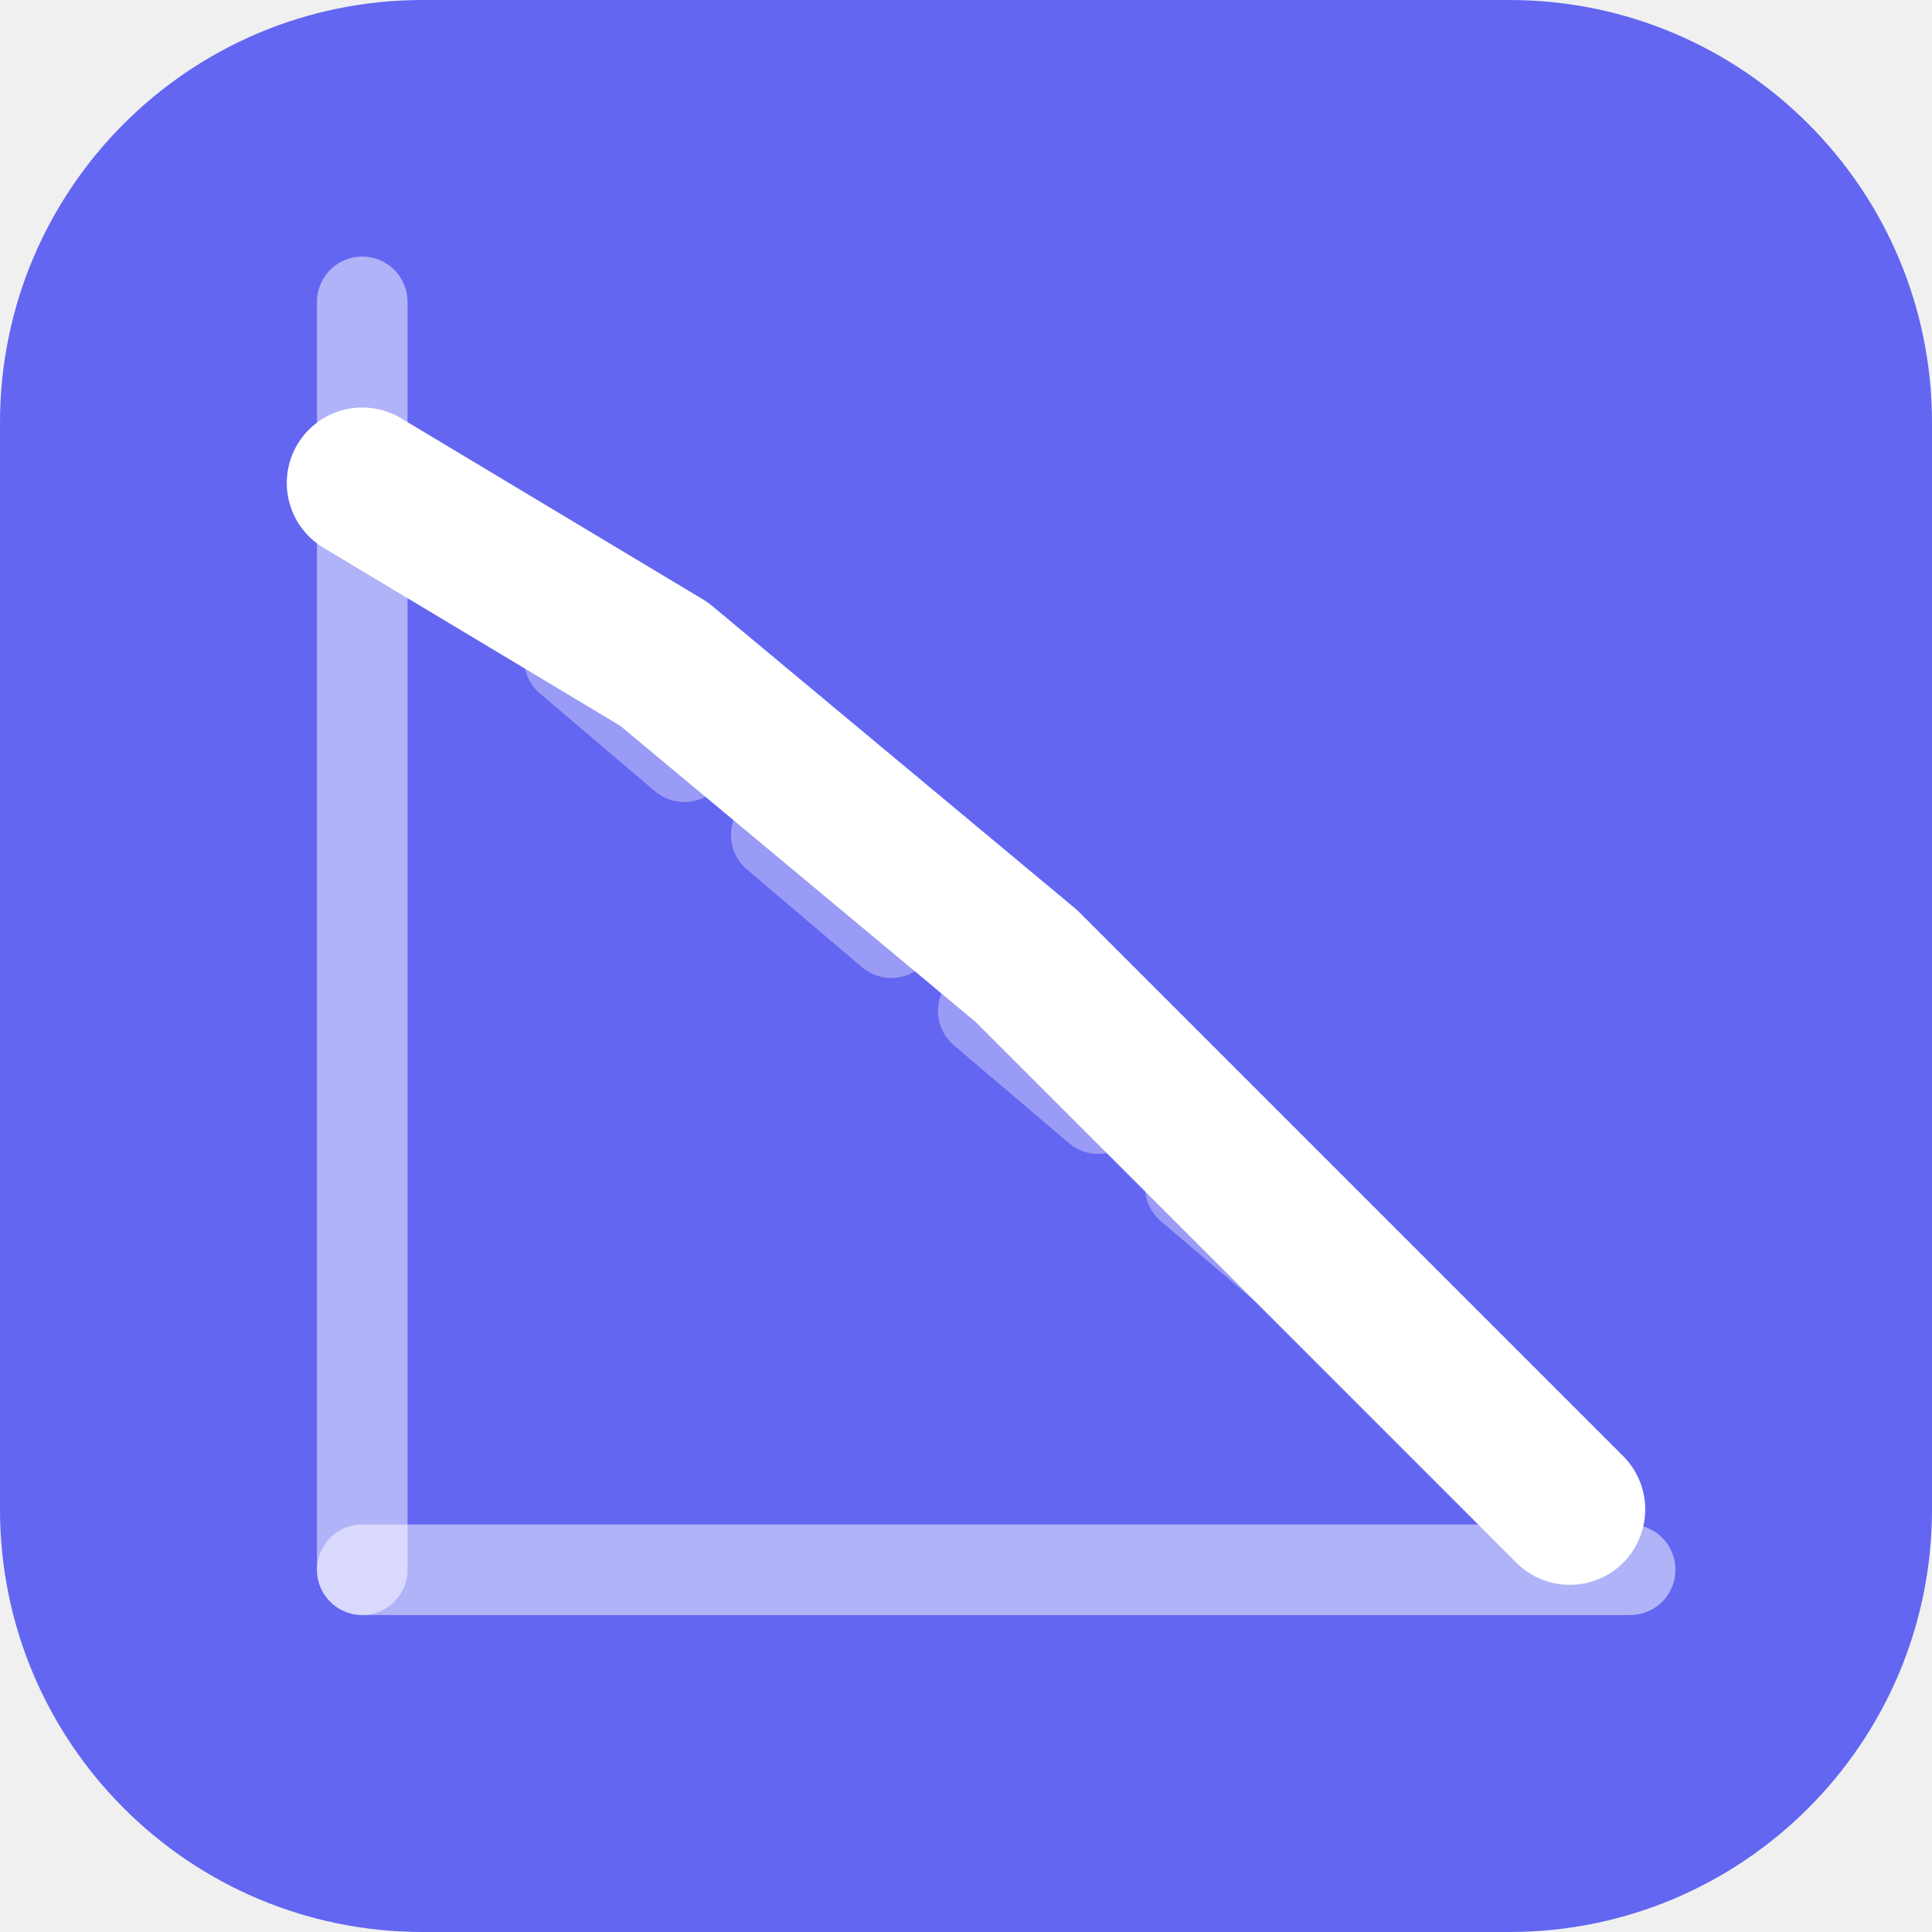
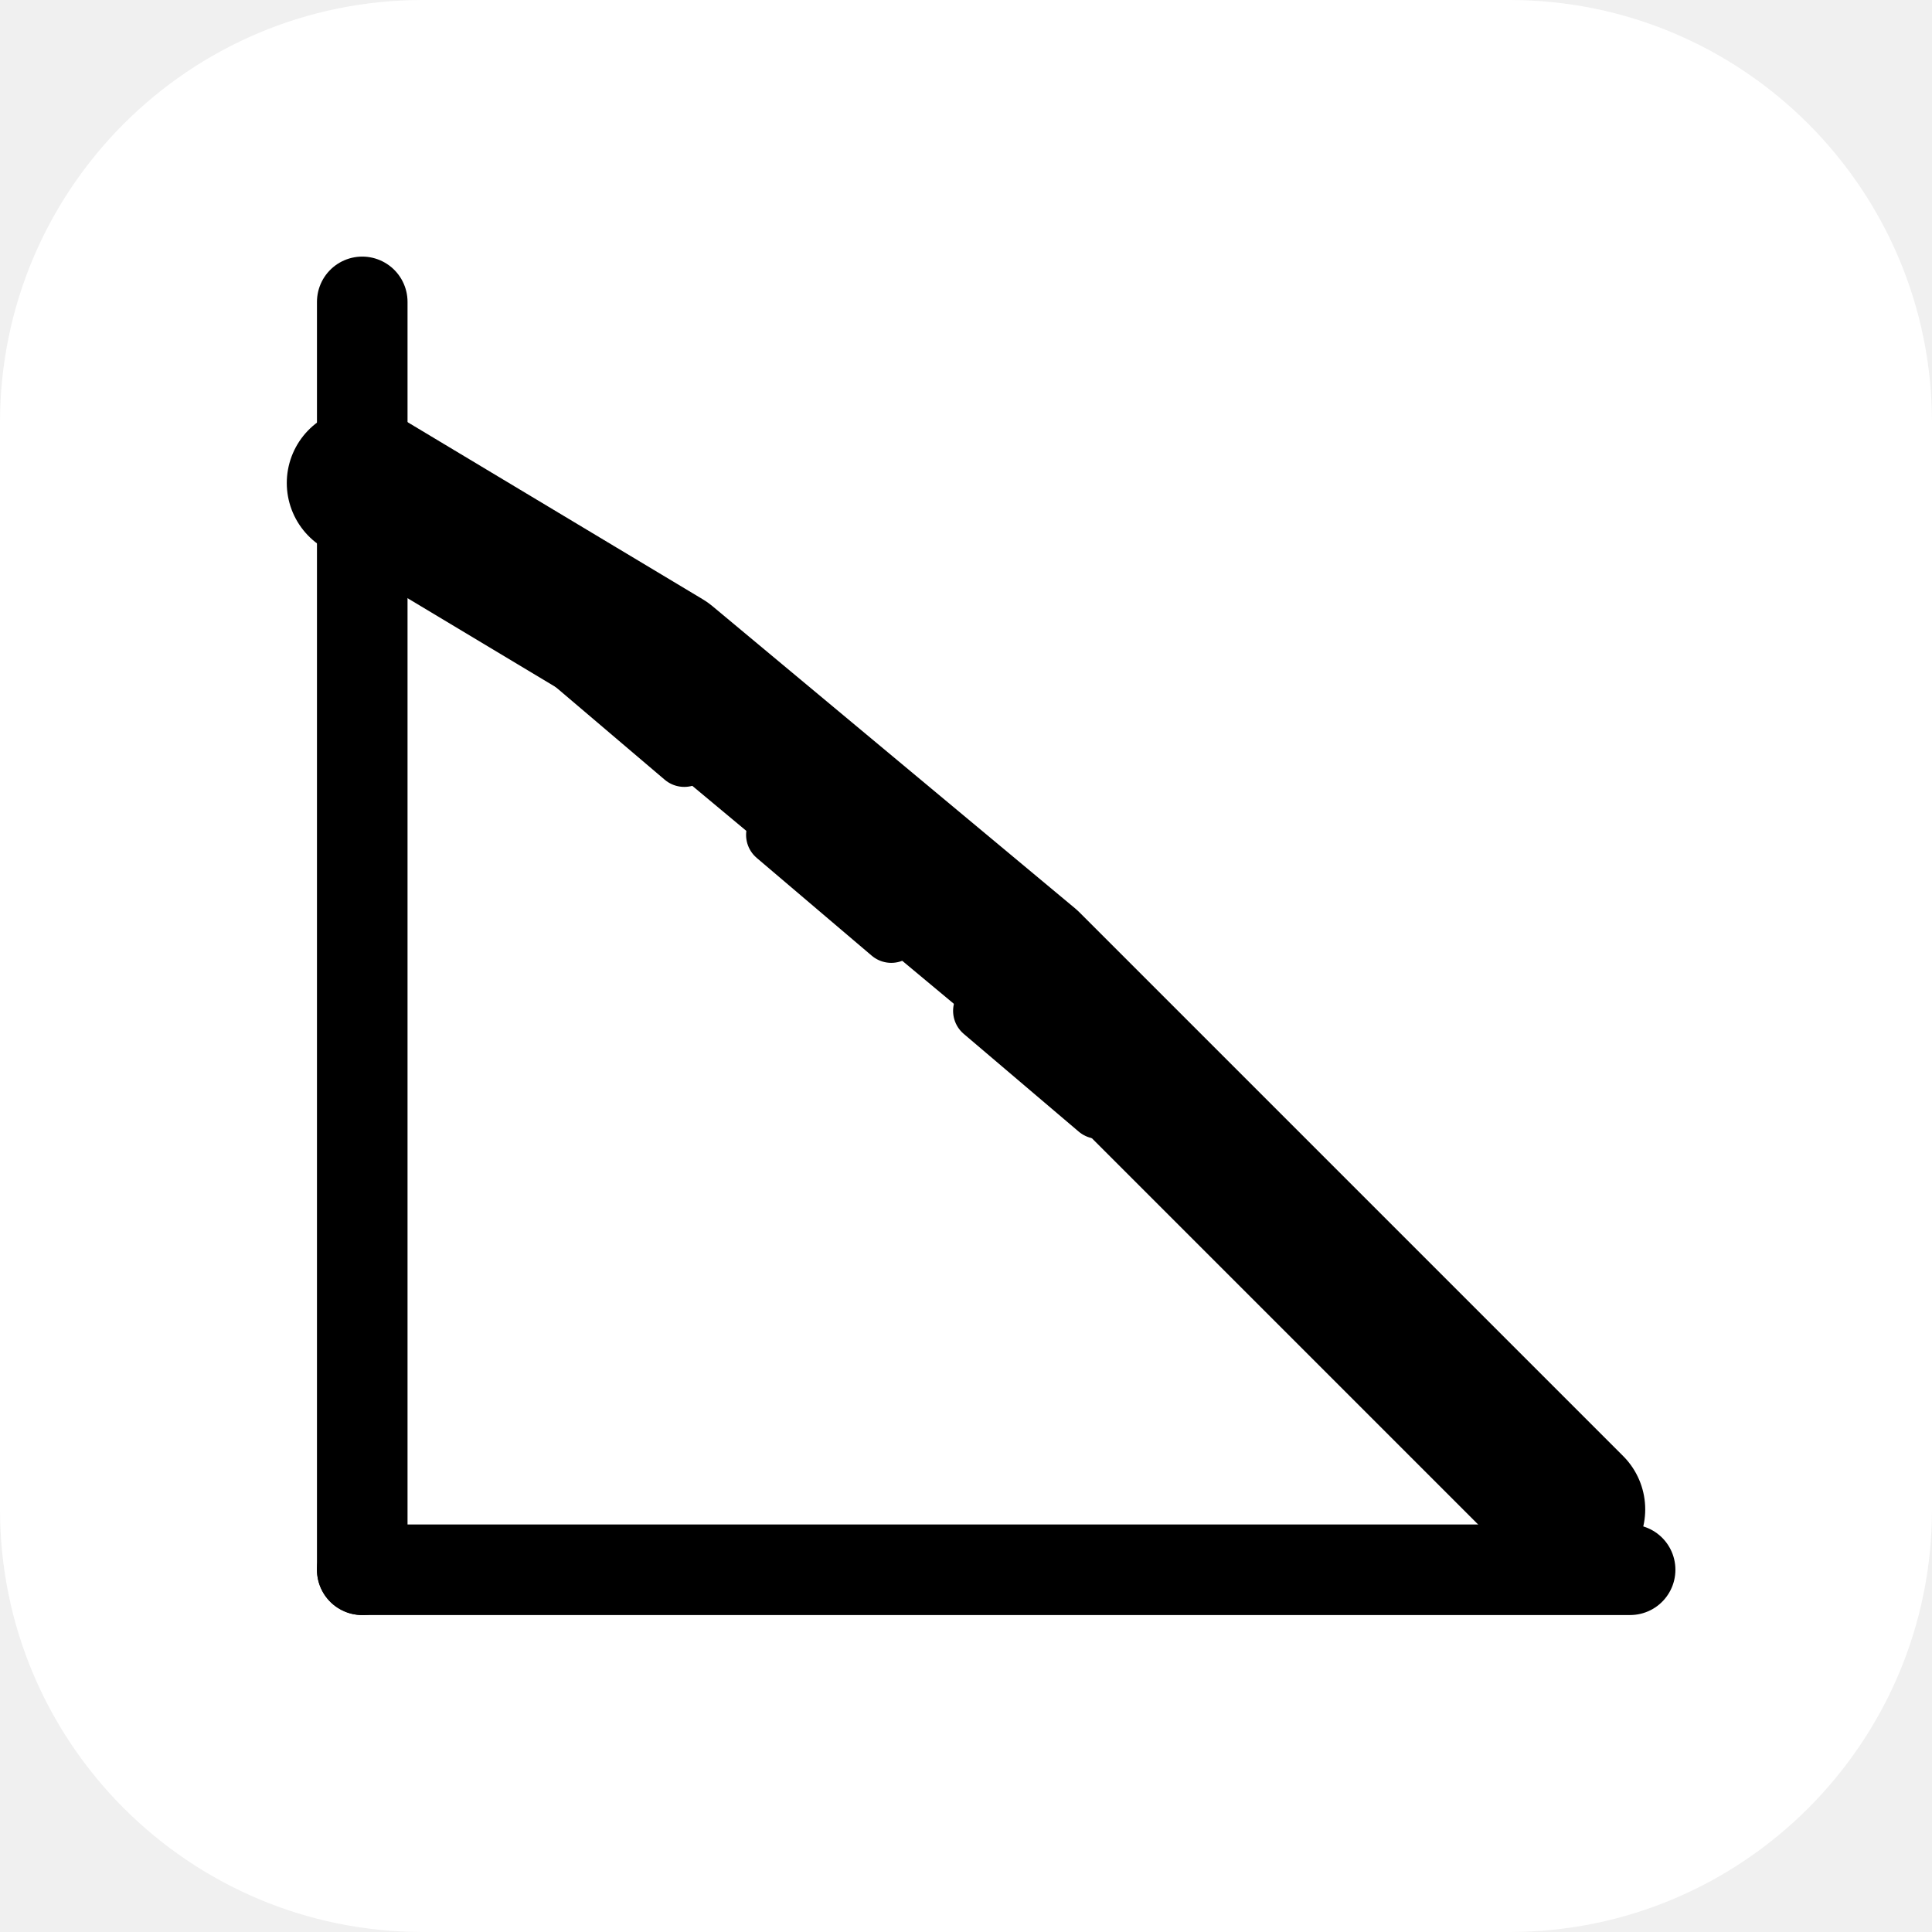
<svg xmlns="http://www.w3.org/2000/svg" viewBox="0 0 32 32">
-   <rect width="32" height="32" rx="7" fill="#6366f1" />
-   <line x1="6" y1="5" x2="6" y2="26" stroke="rgba(255,255,255,0.5)" stroke-width="1.5" stroke-linecap="round" />
-   <line x1="6" y1="26" x2="27" y2="26" stroke="rgba(255,255,255,0.5)" stroke-width="1.5" stroke-linecap="round" />
-   <line x1="6" y1="8" x2="26" y2="25" stroke="rgba(255,255,255,0.35)" stroke-width="1.5" stroke-dasharray="2.5 2" stroke-linecap="round" />
-   <polyline points="6,8 11,11 17,16 22,21 26,25" stroke="white" stroke-width="2.5" fill="none" stroke-linecap="round" stroke-linejoin="round" />
+   <rect width="32" height="32" rx="7" fill="#ffffff" />
+   <line x1="6" y1="5" x2="6" y2="26" stroke="#000000" stroke-width="1.5" stroke-linecap="round" />
+   <line x1="6" y1="26" x2="27" y2="26" stroke="#000000" stroke-width="1.5" stroke-linecap="round" />
+   <line x1="6" y1="8" x2="26" y2="25" stroke="#000000" stroke-width="1" stroke-dasharray="2.5 2" stroke-linecap="round" />
+   <polyline points="6,8 11,11 17,16 22,21 26,25" stroke="#000000" stroke-width="2.5" fill="none" stroke-linecap="round" stroke-linejoin="round" />
</svg>
